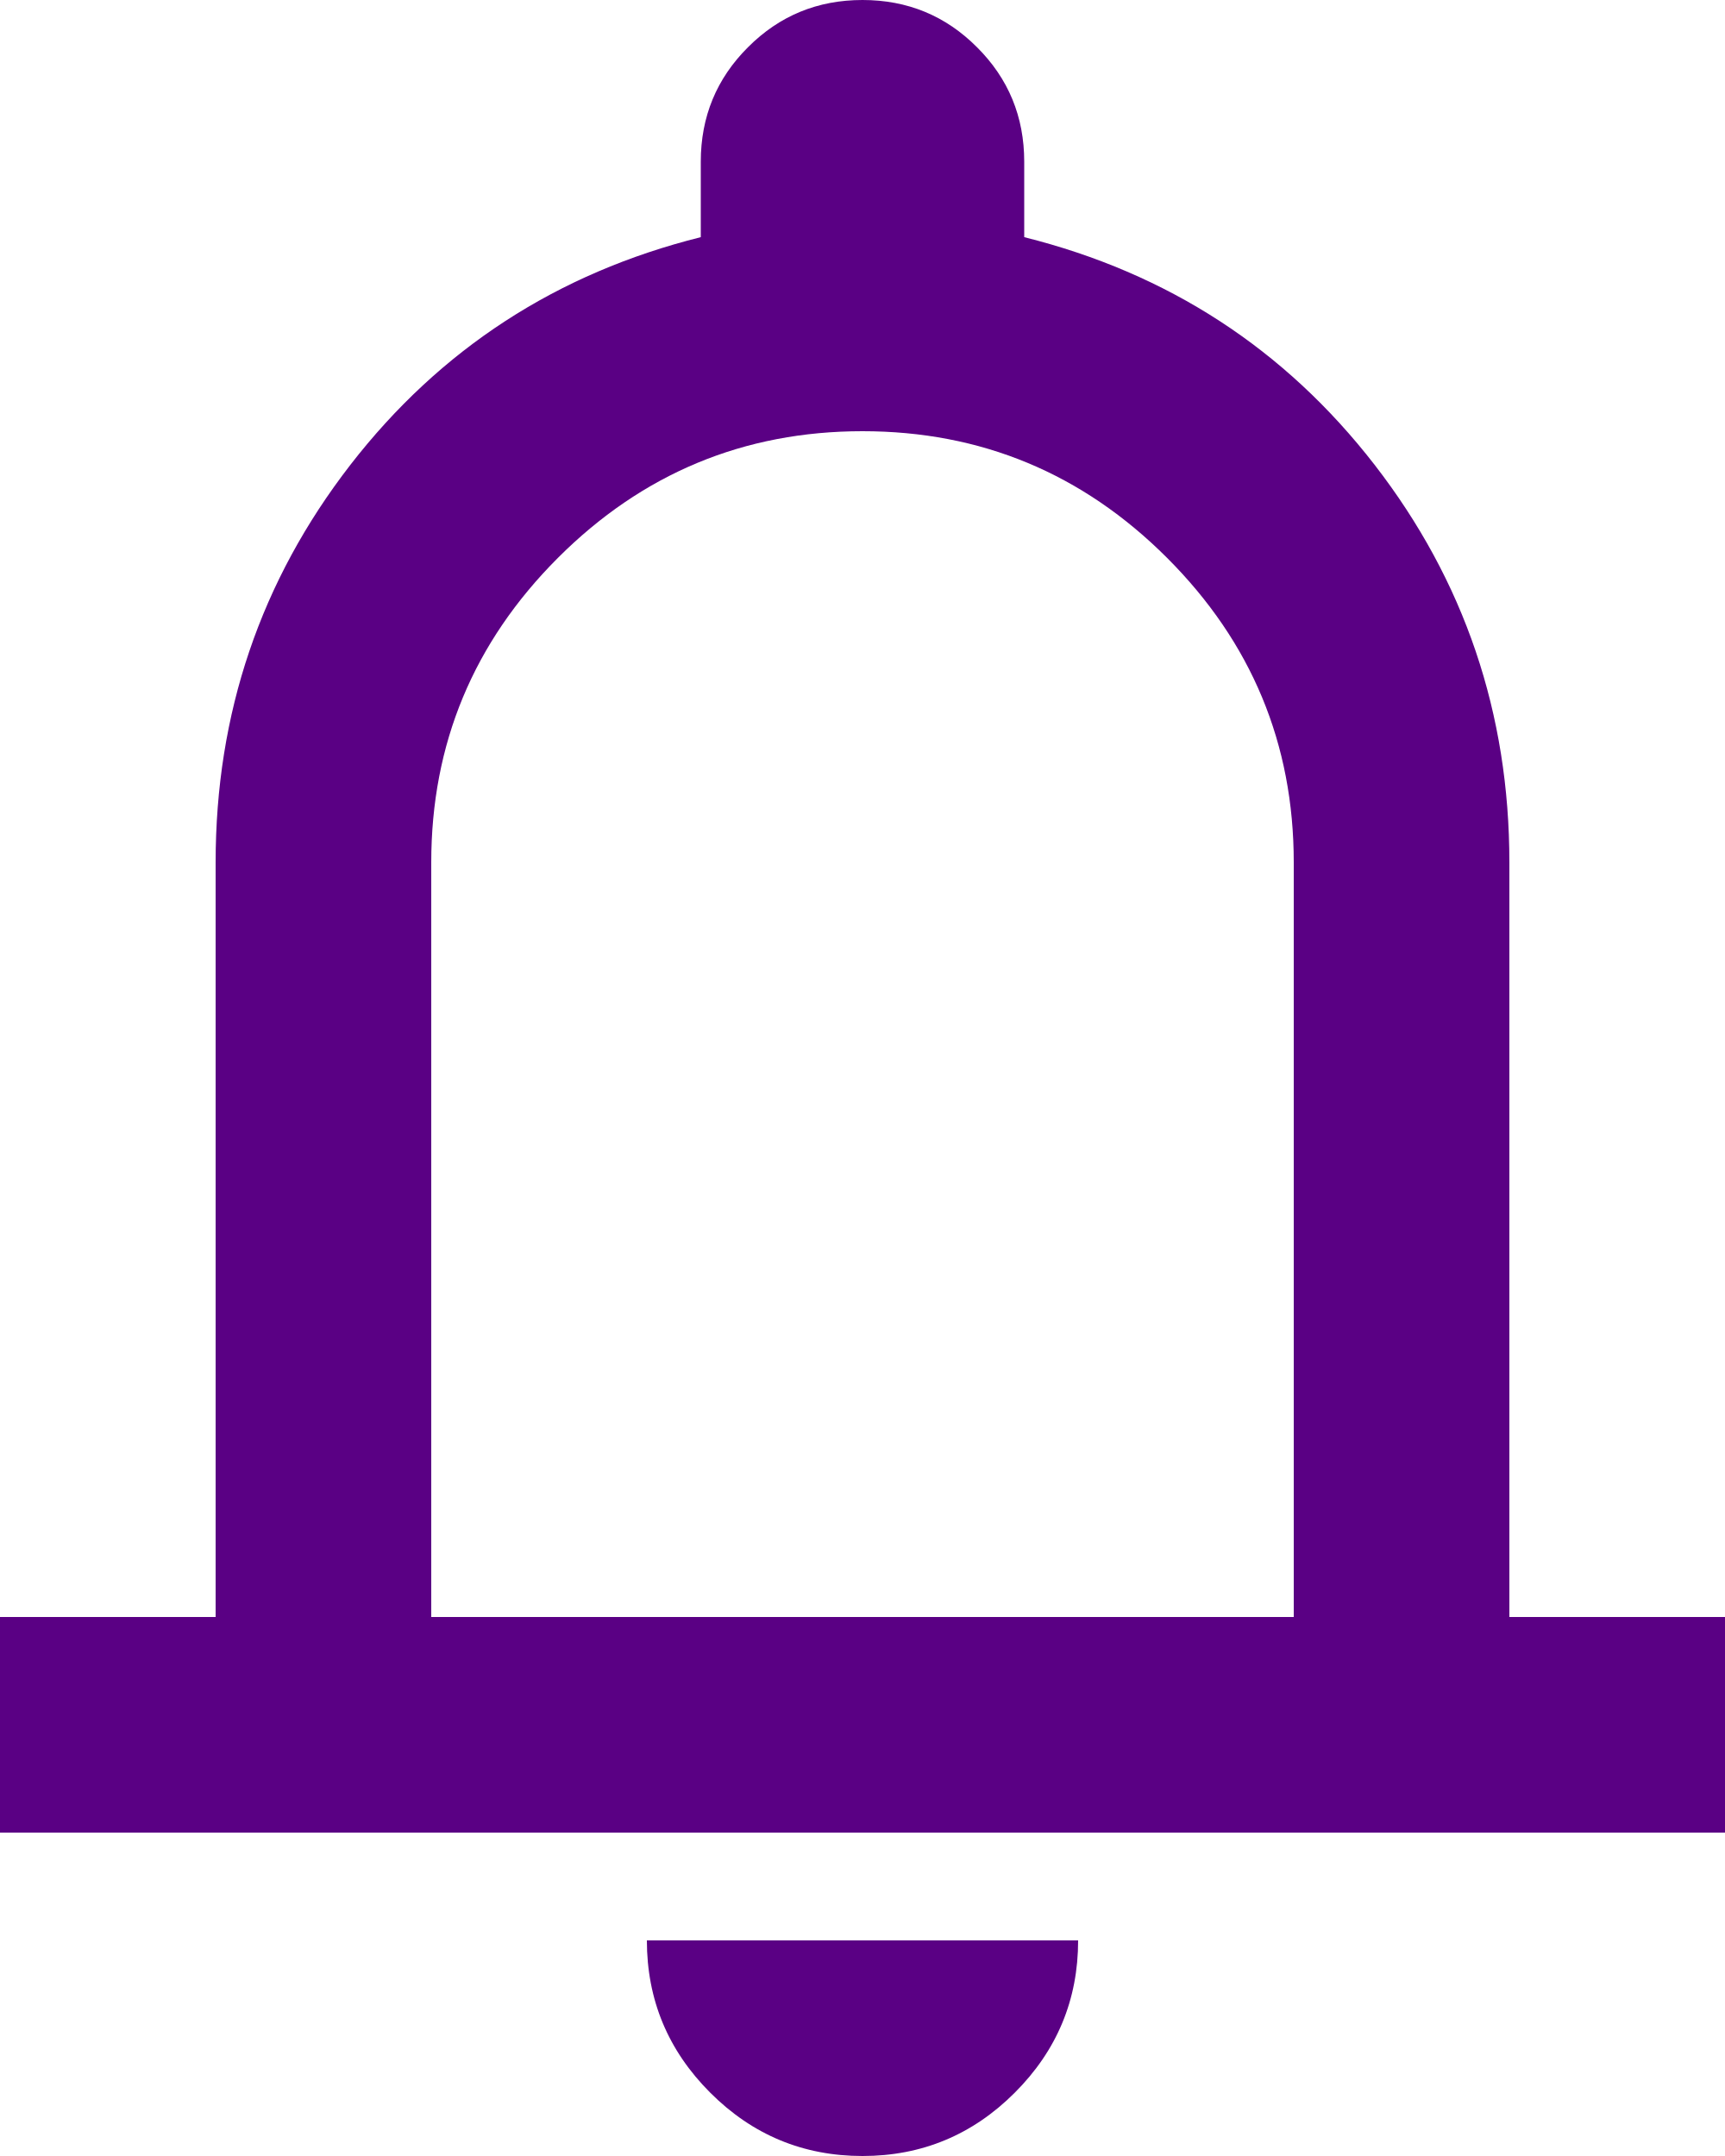
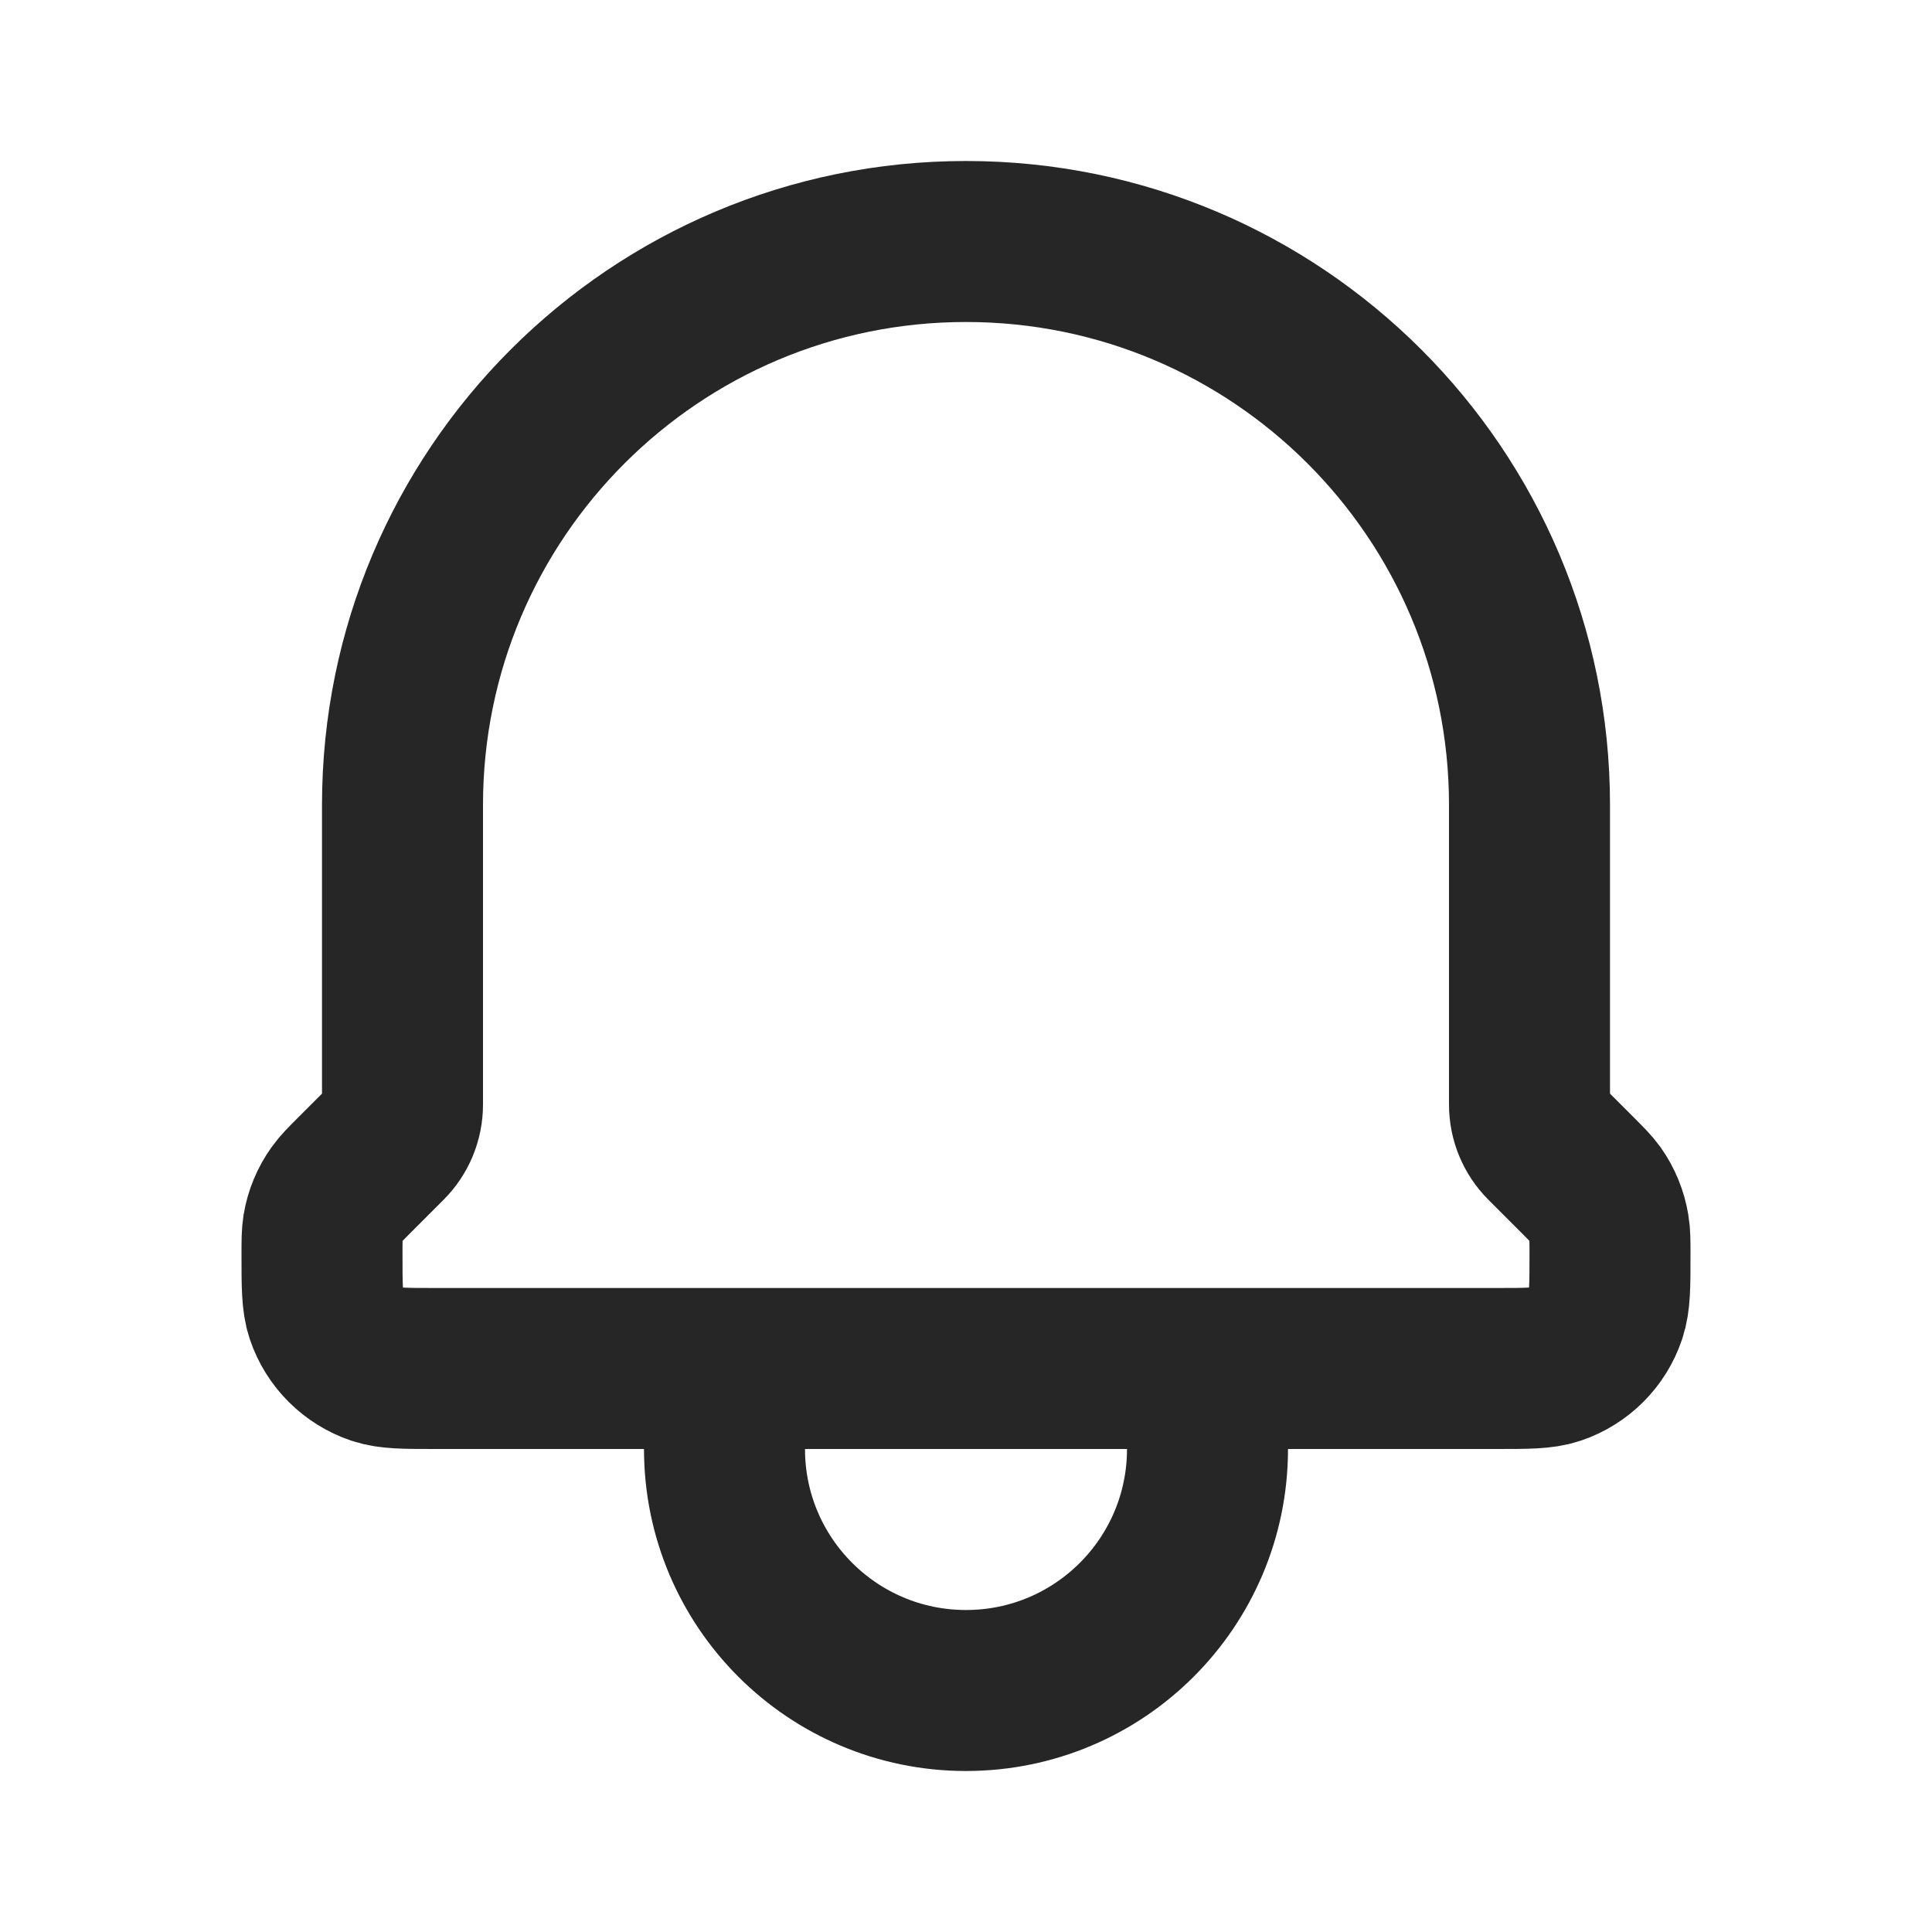
- <svg xmlns="http://www.w3.org/2000/svg" width="16" height="20" viewBox="0 0 16 20" fill="none">
-   <path d="M0 17V15H2V8C2 6.617 2.417 5.388 3.25 4.312C4.083 3.237 5.167 2.533 6.5 2.2V1.5C6.5 1.083 6.646 0.729 6.938 0.438C7.229 0.146 7.583 0 8 0C8.417 0 8.771 0.146 9.062 0.438C9.354 0.729 9.5 1.083 9.5 1.5V2.2C10.833 2.533 11.917 3.237 12.75 4.312C13.583 5.388 14 6.617 14 8V15H16V17H0ZM8 20C7.45 20 6.979 19.804 6.588 19.413C6.196 19.021 6 18.55 6 18H10C10 18.55 9.804 19.021 9.412 19.413C9.021 19.804 8.55 20 8 20ZM4 15H12V8C12 6.9 11.608 5.958 10.825 5.175C10.042 4.392 9.1 4 8 4C6.9 4 5.958 4.392 5.175 5.175C4.392 5.958 4 6.9 4 8V15Z" fill="#5A0084" />
+ <svg xmlns="http://www.w3.org/2000/svg" width="24" height="24" viewBox="0 0 24 24" fill="none">
+   <path d="M15 17V18C15 19.657 13.657 21 12 21C10.343 21 9 19.657 9 18V17M15 17H9M15 17H18.59C18.973 17 19.165 17 19.32 16.948C19.616 16.848 19.848 16.616 19.947 16.32C20 16.164 20 15.972 20 15.586C20 15.417 20 15.333 19.986 15.252C19.961 15.1 19.902 14.956 19.813 14.831C19.765 14.765 19.705 14.705 19.586 14.586L19.196 14.196C19.071 14.071 19 13.9 19 13.722V10C19 6.134 15.866 3 12 3C8.134 3 5 6.134 5 10V13.722C5 13.9 4.929 14.071 4.804 14.196L4.414 14.586C4.295 14.705 4.235 14.765 4.188 14.831C4.098 14.956 4.038 15.1 4.013 15.252C4 15.333 4 15.417 4 15.586C4 15.972 4 16.164 4.052 16.32C4.152 16.616 4.385 16.848 4.681 16.948C4.836 17 5.027 17 5.41 17H9" stroke="#262626" stroke-width="2" stroke-linecap="round" stroke-linejoin="round" />
</svg>
